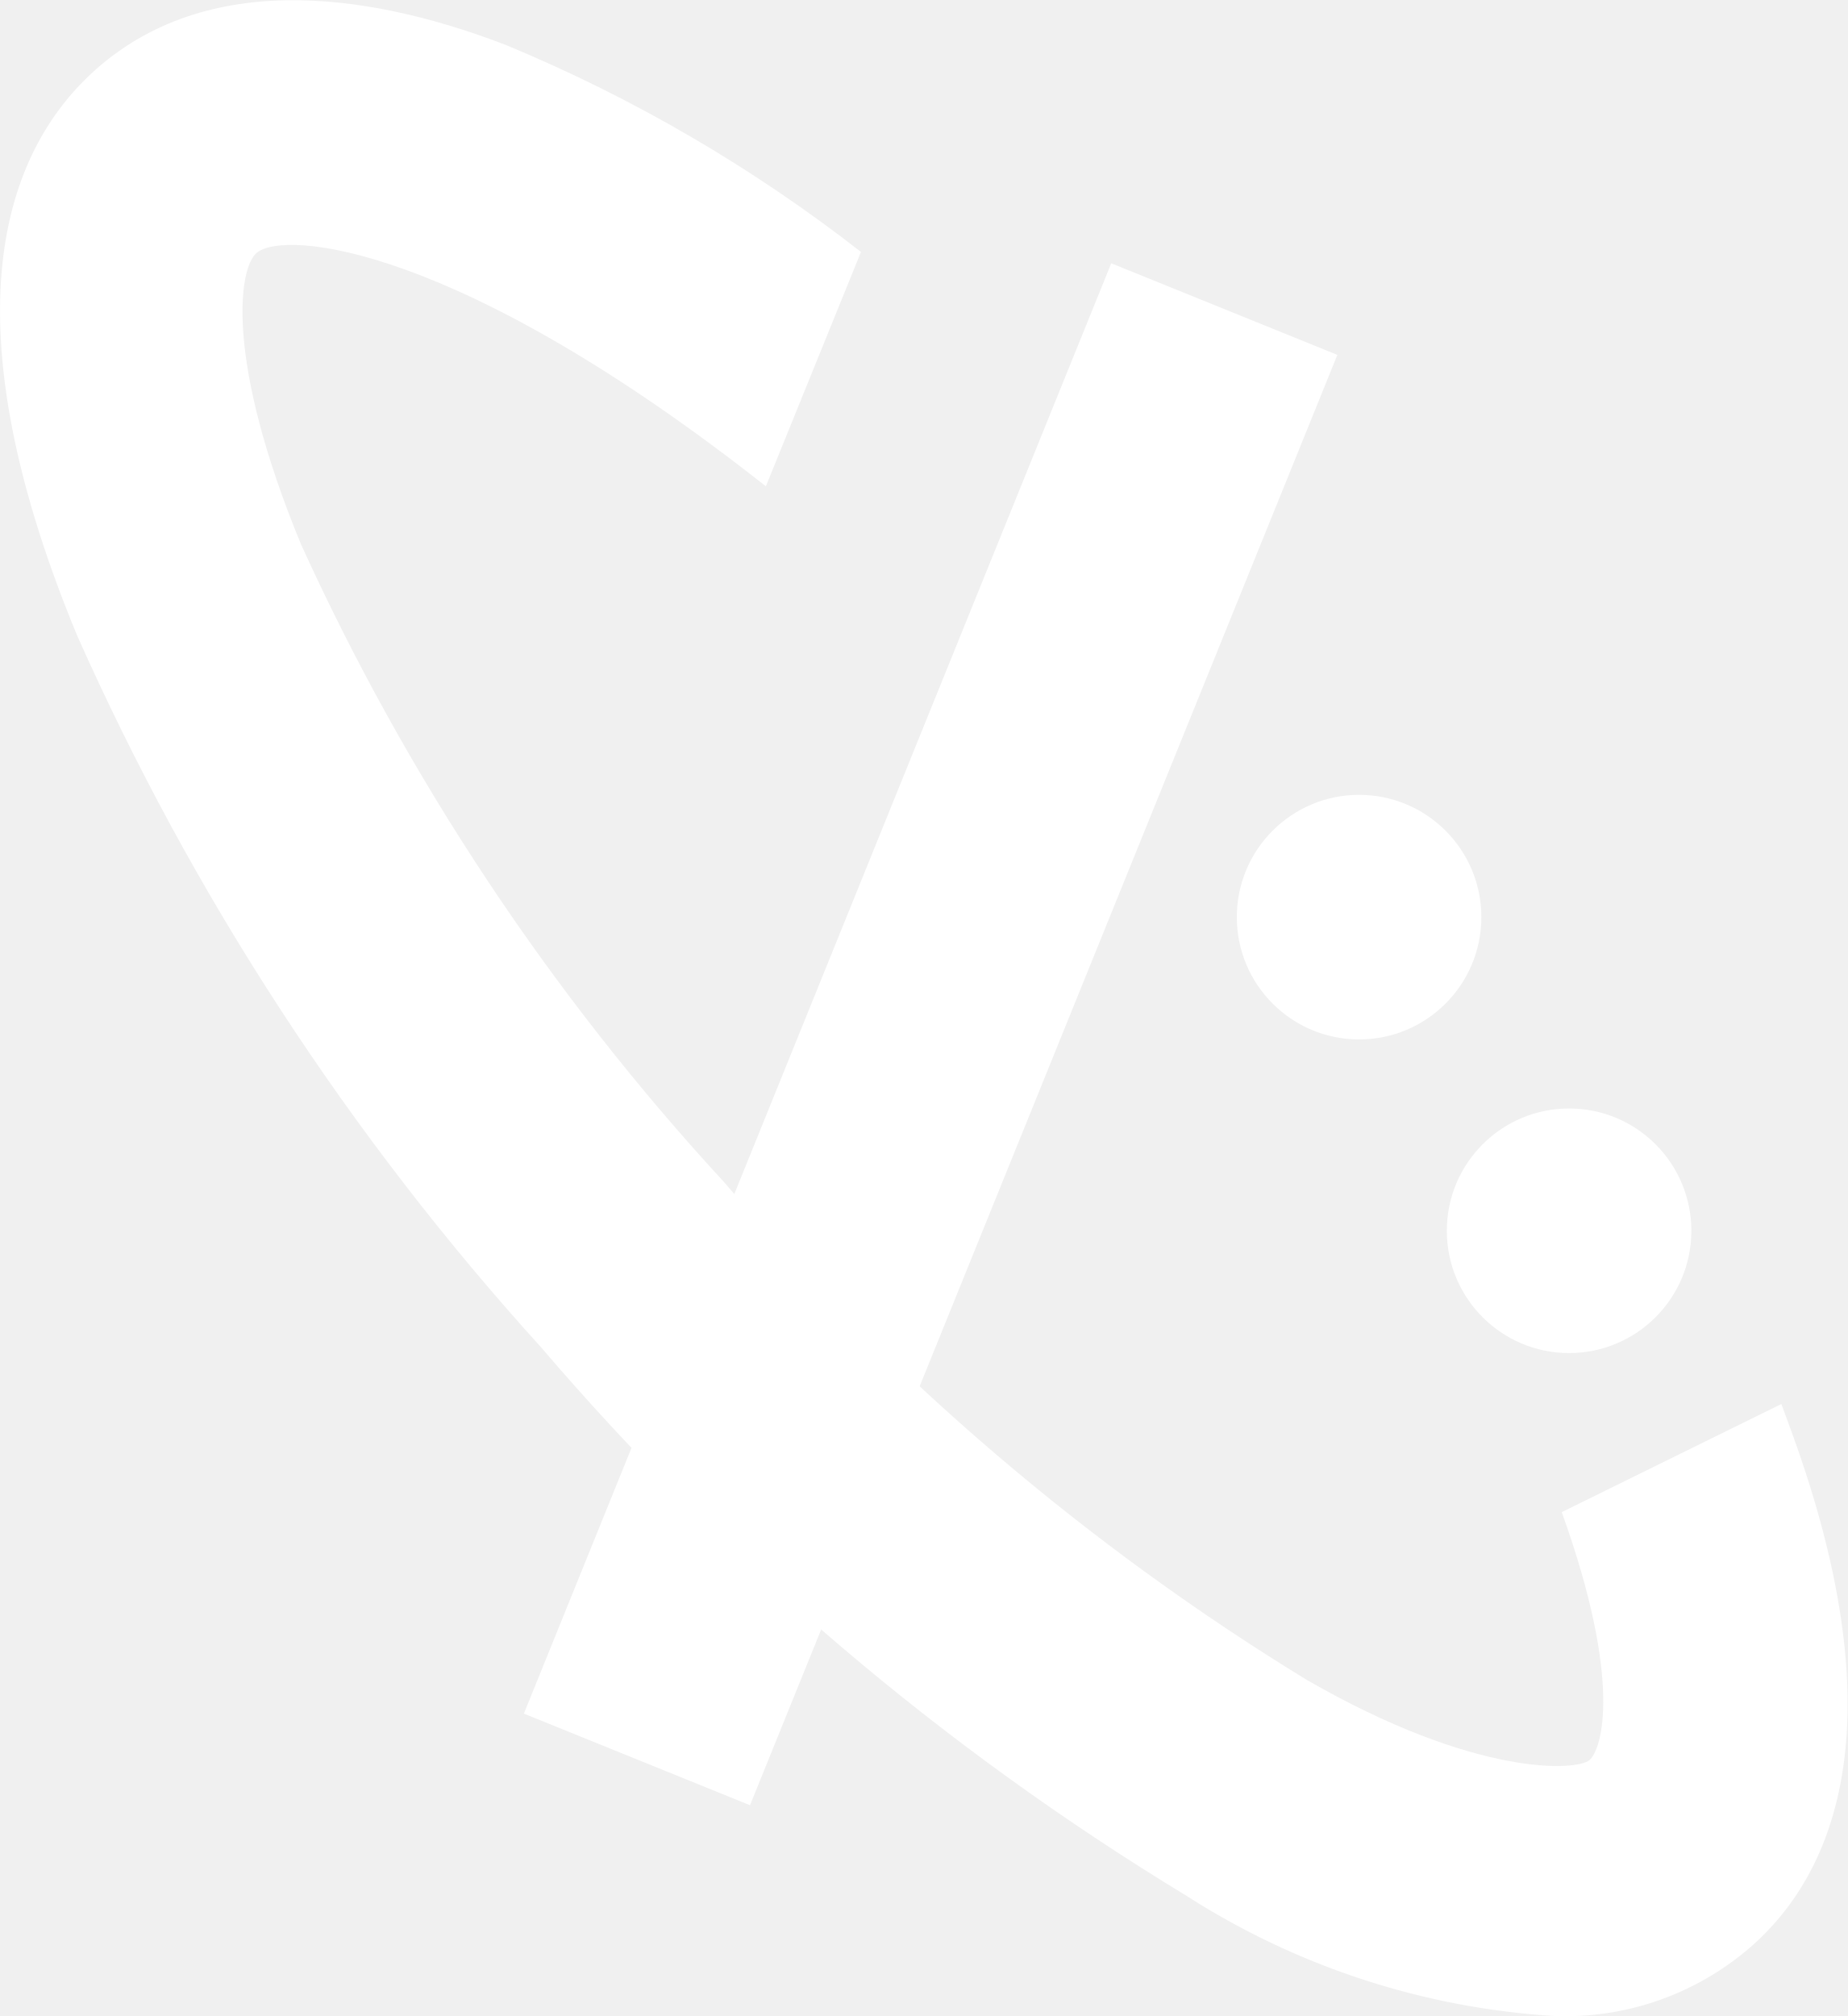
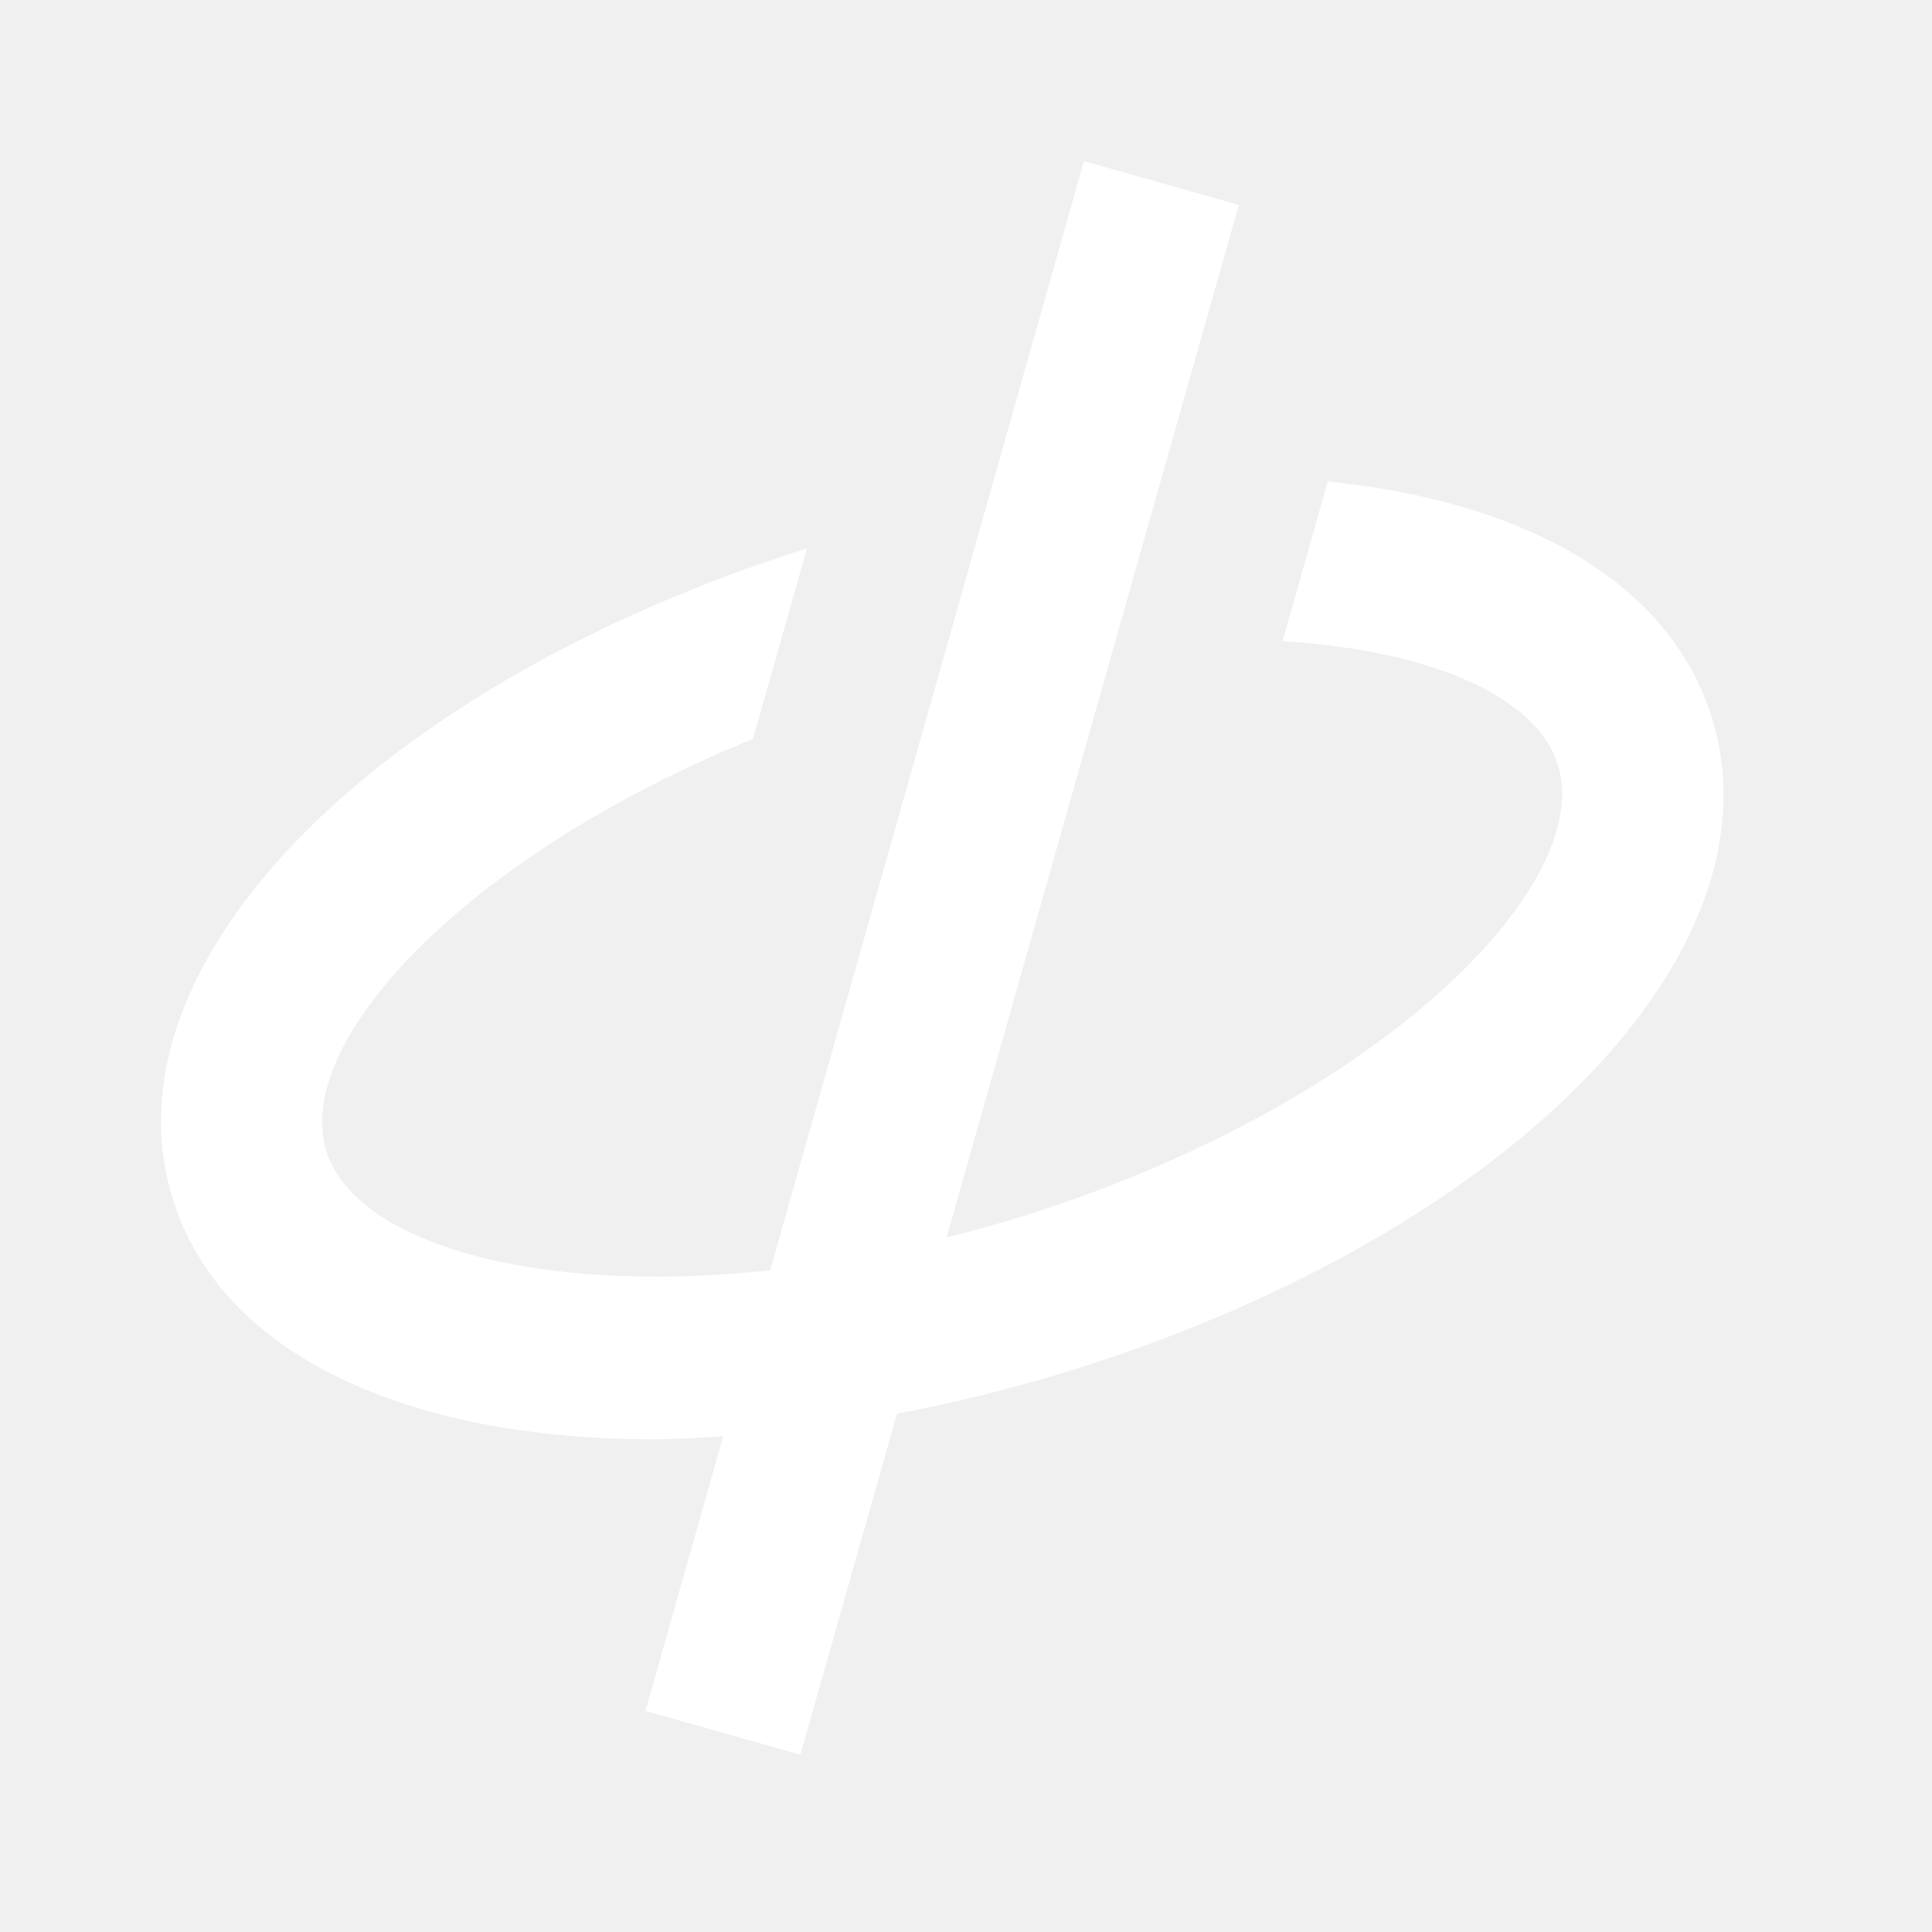
- <svg xmlns="http://www.w3.org/2000/svg" id="Ebene_1" data-name="Ebene 1" viewBox="0 0 32.64 35.61">
-   <defs>
-     <style>.cls-1{fill:#fff;}</style>
-   </defs>
-   <rect class="cls-1" x="10.3" y="22.31" width="27.64" height="4.31" transform="translate(-15.29 31.44) rotate(-67.95)" />
-   <circle class="cls-1" cx="27.72" cy="21.74" r="2.16" />
-   <path class="cls-1" d="M39.15,31l-3.88,1.91h0c1.08,3,.71,4.19.49,4.38s-2,.31-5-1.42a43,43,0,0,1-10.28-8.78A42.72,42.72,0,0,1,13,15.82c-1.34-3.24-1.11-4.87-.79-5.15.48-.42,3.57-.16,9,4.12l1.68-4.14A27.05,27.05,0,0,0,16.63,7c-2.15-.83-5.15-1.43-7.25.42-1.49,1.32-2.77,4.13-.34,10A47.35,47.35,0,0,0,17.24,30a47.17,47.17,0,0,0,11.39,9.68,13.58,13.58,0,0,0,6.5,2.13,5,5,0,0,0,3.49-1.23c1.39-1.22,2.64-3.8.71-9.09Z" transform="translate(-7.68 -6.2)" />
-   <circle class="cls-1" cx="24.01" cy="16.2" r="2.16" />
+ <svg xmlns="http://www.w3.org/2000/svg" id="ic24-position_moved" width="24" height="24" viewBox="0 0 24 24">
+   <rect id="Rechteck_14837" data-name="Rechteck 14837" width="24" height="24" fill="none" />
+   <path id="Pfad_649" data-name="Pfad 649" d="M63.572,7.063c-.523-1.667-2.314-2.677-4.767-2.921l-.562,1.983c1.854.113,3.156.691,3.421,1.536.473,1.515-2.267,4.235-6.644,5.606-.321.1-.637.186-.95.265L57.7.706,55.776.161l-1.584,5.6.387-1.368h0l-.621,2.2h0l-2.08,7.347c-2.934.316-5.157-.345-5.513-1.481-.423-1.353,1.72-3.663,5.3-5.12l.671-2.368c-5.4,1.714-8.787,5.181-7.878,8.086.6,1.929,2.9,2.982,5.969,2.982.281,0,.575-.019.868-.037l-.966,3.411,1.925.545,1.2-4.237a19.89,19.89,0,0,0,2.166-.538c5.448-1.7,8.867-5.193,7.954-8.112" transform="translate(-42.311 1.84)" fill="#fff" />
</svg>
